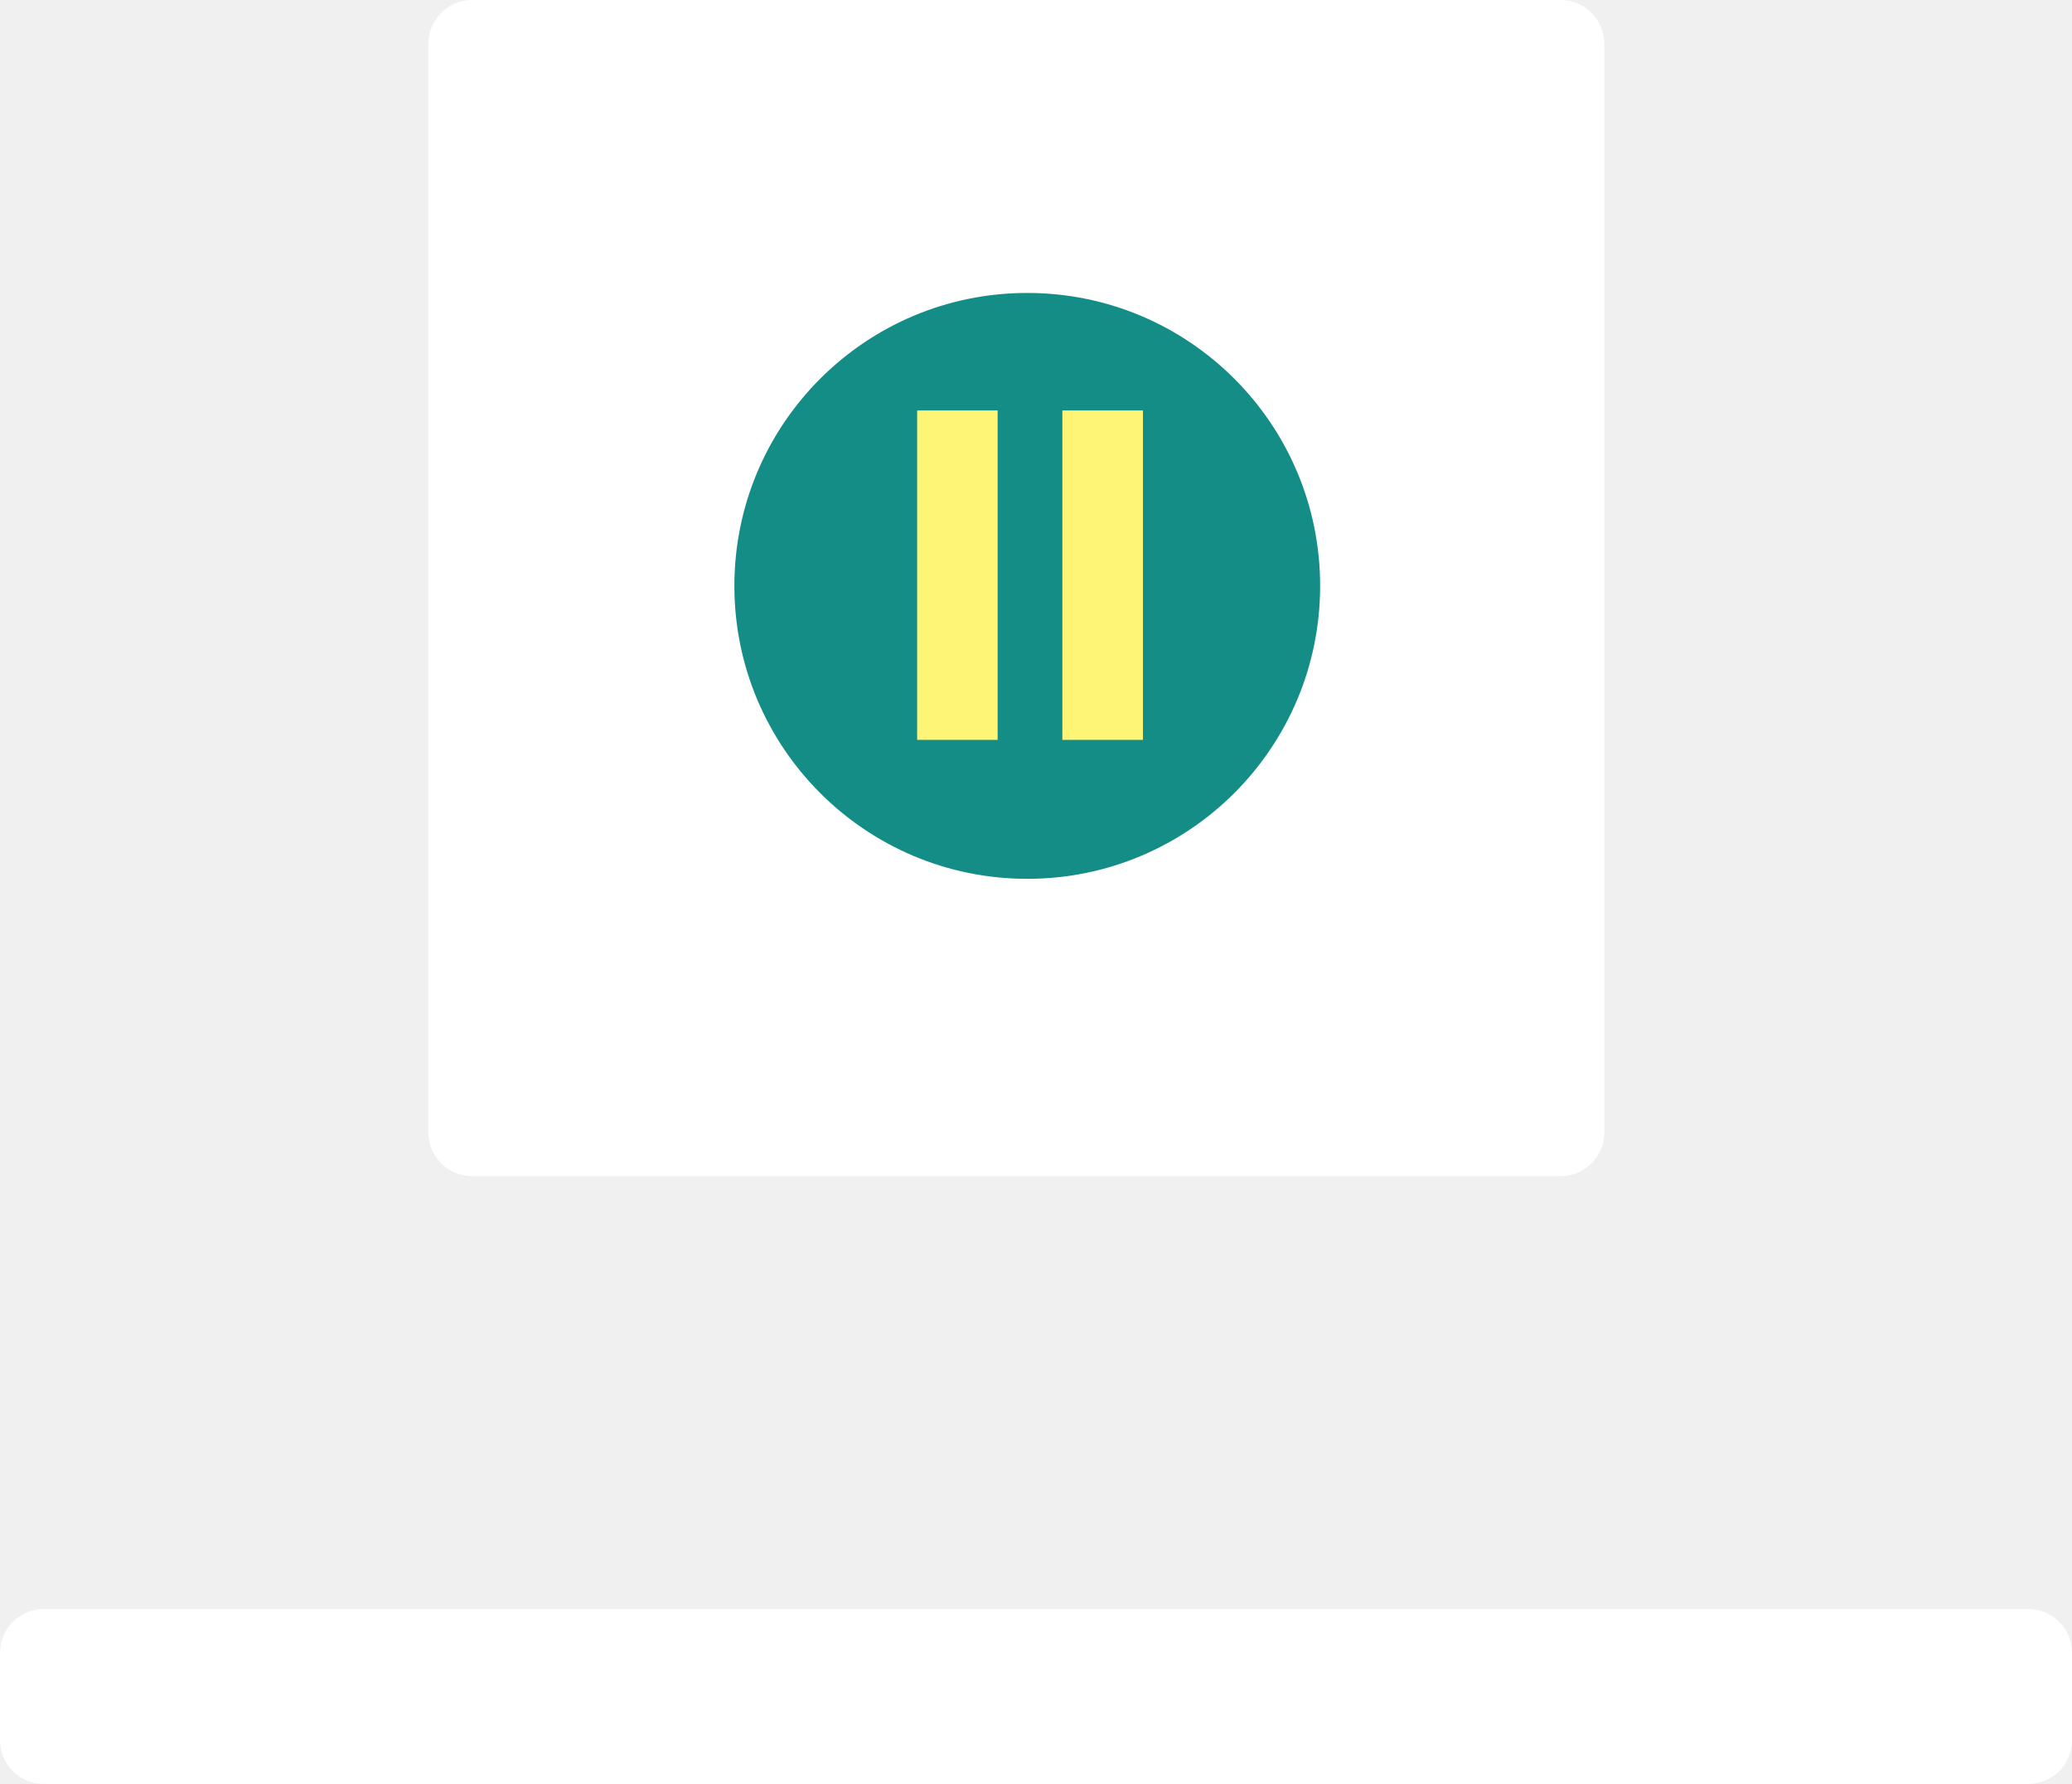
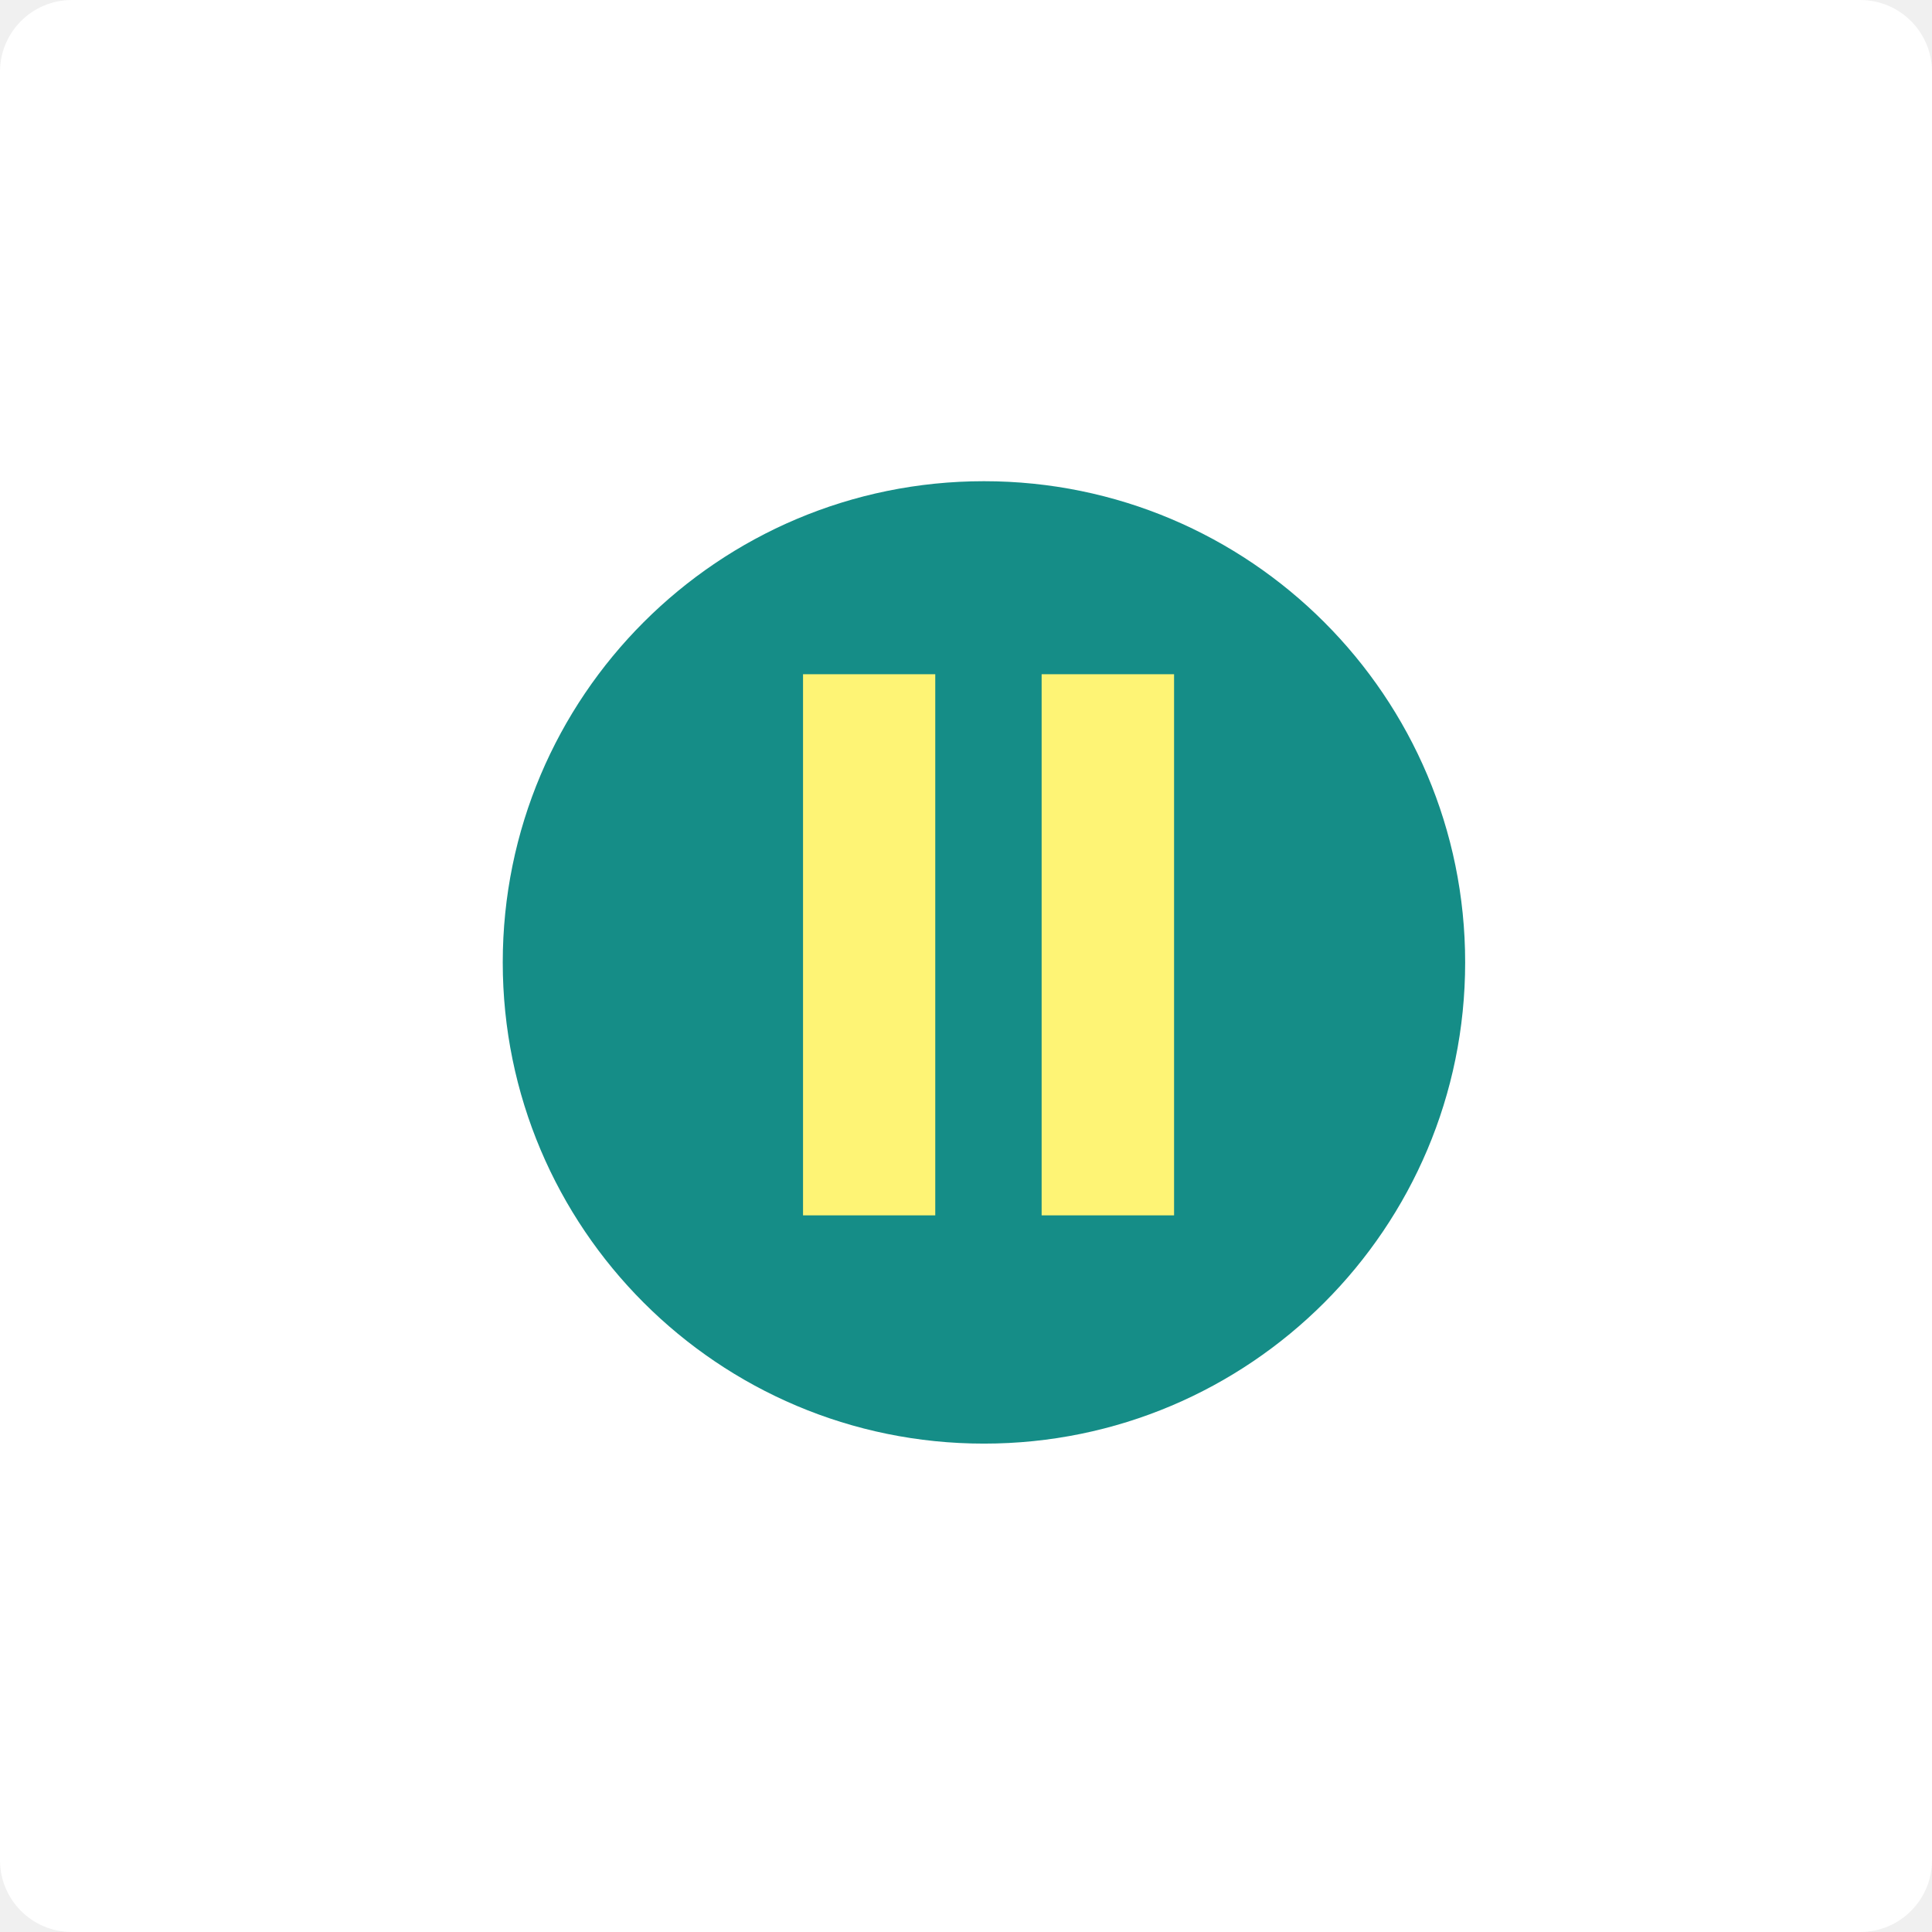
- <svg xmlns="http://www.w3.org/2000/svg" width="474" height="408">
+ <svg xmlns="http://www.w3.org/2000/svg" width="269" height="269">
  <defs>
-     <style>.cls-1{fill:#fff}.cls-3{fill:#fef475}</style>
+     <style>.cls-3{fill:#fef475}</style>
  </defs>
-   <rect id="PLAYER" class="cls-1" x="98" width="269" height="269" rx="10" ry="10" />
-   <rect id="REQUEST_A_SONG_BOX" data-name="REQUEST A SONG BOX" class="cls-1" y="368" width="474" height="40" rx="10" ry="10" />
-   <circle id="PAUSE_BUTTON" data-name="PAUSE BUTTON" cx="235" cy="134" r="67" fill="#158d87" />
-   <path id="PAUSE_2" data-name="PAUSE 2" class="cls-3" d="M243.03 93.875h18.44v75.344h-18.44z" />
-   <path id="PAUSE_1" data-name="PAUSE 1" class="cls-3" d="M209.81 93.875h18.41v75.344h-18.41z" />
+   <rect id="PLAYER" width="269" height="269" rx="10" ry="10" fill="#fff" />
+   <circle id="PAUSE_BUTTON" data-name="PAUSE BUTTON" cx="137" cy="134" r="67" fill="#158d87" />
+   <path id="PAUSE_2" data-name="PAUSE 2" class="cls-3" d="M145.03 93.875h18.44v75.344h-18.44z" />
+   <path id="PAUSE_1" data-name="PAUSE 1" class="cls-3" d="M111.81 93.875h18.41v75.344h-18.41z" />
</svg>
